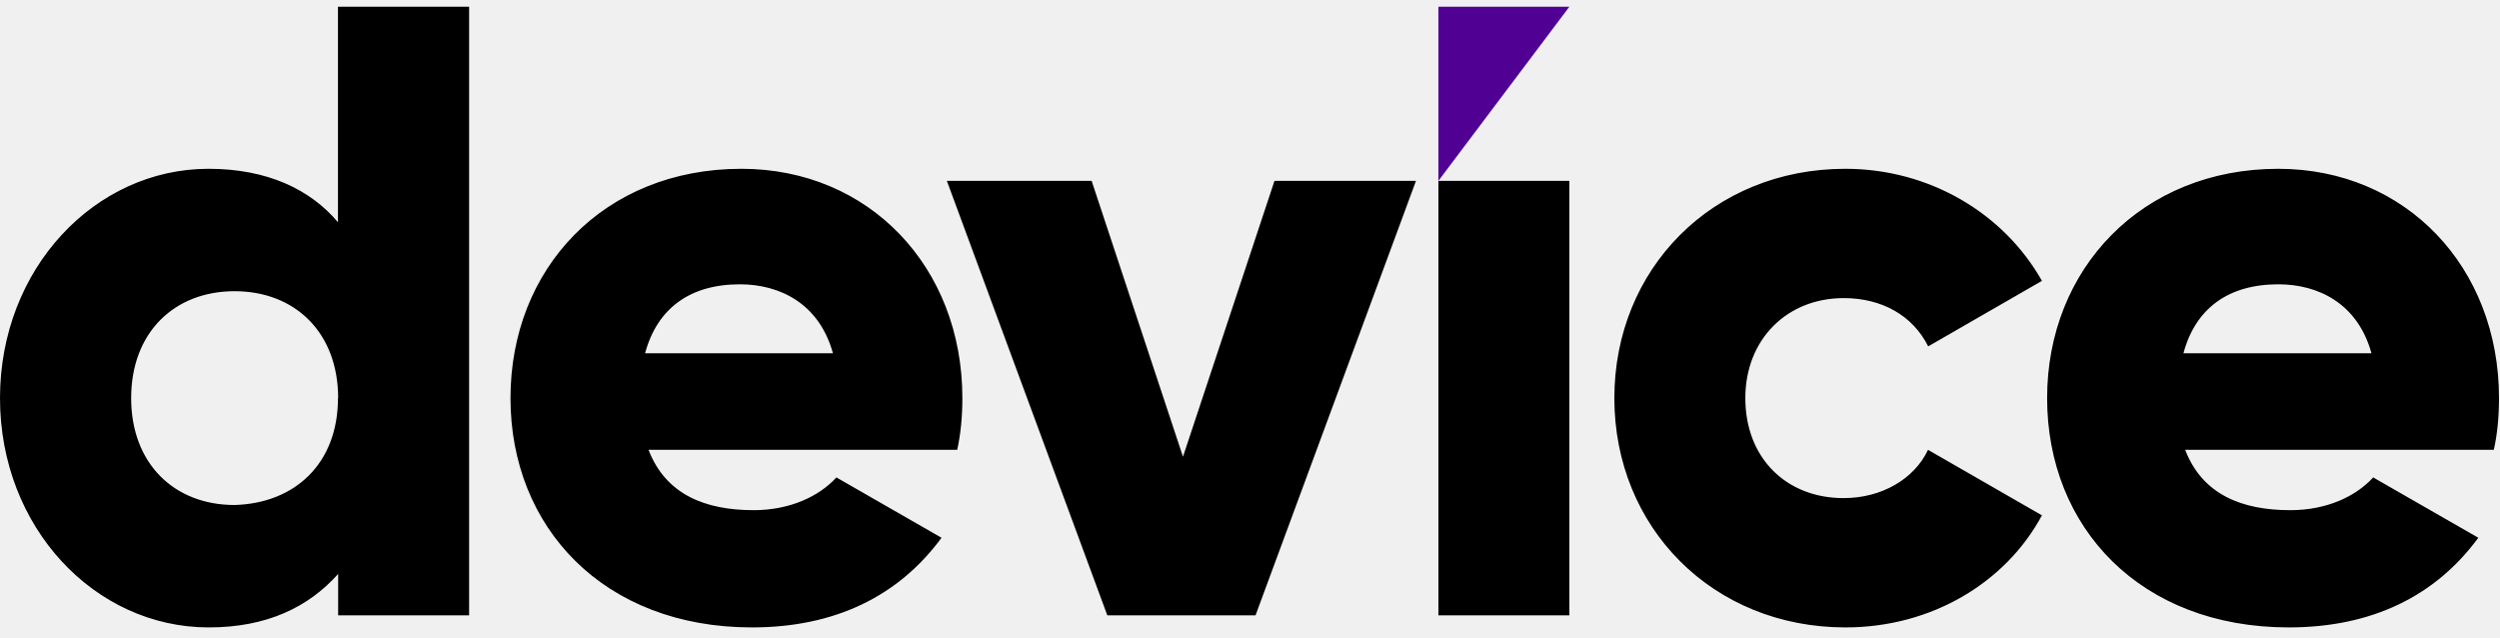
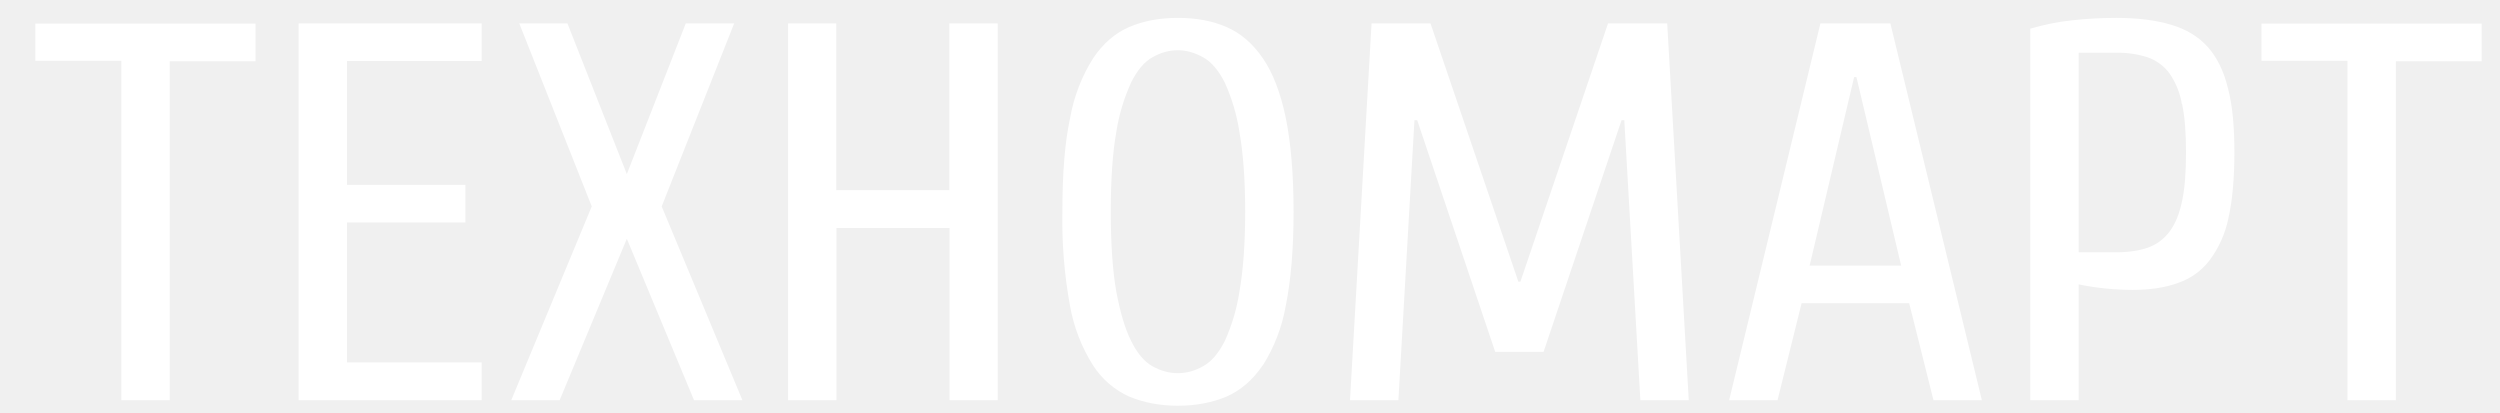
- <svg xmlns="http://www.w3.org/2000/svg" width="145" height="37" fill="none">
-   <path d="M27.22.39v35.3h-7.6v-2.4c-1.7 1.9-4.1 3.1-7.51 3.1C5.5 36.39 0 30.59 0 23.09c0-7.5 5.5-13.3 12.1-13.3 3.41 0 5.91 1.2 7.51 3.1V.39h7.6Zm-7.6 22.7c0-3.8-2.5-6.2-6.01-6.2-3.5 0-6 2.4-6 6.2 0 3.8 2.5 6.2 6 6.2 3.5-.1 6-2.4 6-6.2ZM43.73 29.59c2.1 0 3.8-.8 4.8-1.9l6.1 3.5c-2.5 3.4-6.2 5.2-11 5.2-8.6 0-14.01-5.8-14.01-13.3 0-7.5 5.4-13.3 13.4-13.3 7.41 0 12.82 5.7 12.82 13.3 0 1.1-.1 2.1-.3 3H37.63c1 2.6 3.3 3.5 6.1 3.5Zm4.6-9.1c-.8-2.9-3.1-4-5.4-4-2.9 0-4.8 1.4-5.5 4h10.9ZM82.16 10.49l-9.31 25.2h-8.6l-9.31-25.2h8.4l5.3 16 5.31-16h8.2ZM83.46 10.49h7.6v25.2h-7.6v-25.2ZM93.67 23.09c0-7.5 5.7-13.3 13.4-13.3 4.9 0 9.21 2.6 11.41 6.5l-6.6 3.8c-.9-1.8-2.7-2.8-4.9-2.8-3.3 0-5.71 2.4-5.71 5.8 0 3.5 2.4 5.8 5.7 5.8 2.2 0 4.1-1.1 4.9-2.8l6.61 3.8c-2.1 3.9-6.4 6.5-11.4 6.5-7.71 0-13.41-5.8-13.41-13.3ZM132.9 29.59c2.1 0 3.8-.8 4.8-1.9l6.1 3.5c-2.5 3.4-6.2 5.2-11 5.2-8.61 0-14.02-5.8-14.02-13.3 0-7.5 5.5-13.3 13.41-13.3 7.4 0 12.81 5.7 12.81 13.3 0 1.1-.1 2.1-.3 3h-17.91c1 2.6 3.3 3.5 6.1 3.5Zm4.7-9.1c-.8-2.9-3.1-4-5.4-4-2.91 0-4.81 1.4-5.51 4h10.9Z" fill="#000" />
-   <path d="M83.46.39v10.1l7.6-10.1h-7.6Z" fill="#510094" />
+ <svg xmlns="http://www.w3.org/2000/svg" width="109" height="18" fill="none">
+   <path fill-rule="evenodd" clip-rule="evenodd" d="M104.46 2.66v14.79h-2.11V2.65H98.6V1.03h9.6v1.64h-3.74Zm-8.13 8.7c-.36.46-.82.79-1.38.98-.55.2-1.21.3-1.98.3a11.97 11.97 0 0 1-2.34-.24v5.05h-2.11V1.25c.59-.17 1.19-.3 1.79-.36.6-.07 1.25-.11 1.96-.11.93 0 1.73.1 2.39.3.65.19 1.19.51 1.6.97.4.45.7 1.05.88 1.8.2.76.28 1.69.28 2.8 0 1.14-.09 2.1-.26 2.86a4.62 4.62 0 0 1-.83 1.85Zm-1.2-6.82a3.3 3.3 0 0 0-.54-1.34 2 2 0 0 0-.95-.7 4.2 4.2 0 0 0-1.37-.2h-1.64V11h1.64c.53 0 .99-.07 1.37-.2a2 2 0 0 0 .95-.7c.25-.33.43-.77.55-1.34.12-.56.17-1.26.17-2.11 0-.85-.05-1.55-.17-2.11Zm-11.89 8.68h-4.69l-1.05 4.23h-2.11l3.98-16.43h3.05l3.99 16.43H84.3l-1.06-4.23Zm-2.3-9.86h-.1l-1.94 8.22h3.99l-1.95-8.22ZM70.81 5.24h-.11l-3.4 10.1h-2.11l-3.4-10.1h-.12l-.7 12.21h-2.11l.94-16.43h2.57l3.83 11.26h.09l3.82-11.26h2.58l.94 16.43h-2.11l-.7-12.2ZM55.06 15.92c-.44.65-.97 1.1-1.58 1.37-.62.26-1.33.4-2.12.4-.8 0-1.5-.14-2.13-.4a3.68 3.68 0 0 1-1.58-1.37 7.22 7.22 0 0 1-1-2.6 20.58 20.58 0 0 1-.33-4.09c0-1.64.1-3 .34-4.1a7.22 7.22 0 0 1 1-2.59c.43-.64.96-1.1 1.57-1.36.62-.27 1.33-.4 2.13-.4.8 0 1.5.13 2.12.4.62.27 1.14.72 1.58 1.36.44.64.77 1.5 1 2.6.22 1.08.34 2.45.34 4.1 0 1.64-.12 3-.34 4.09a7.22 7.22 0 0 1-1 2.6ZM54.04 5.76a8.2 8.2 0 0 0-.64-2.16c-.27-.53-.58-.9-.94-1.1-.36-.2-.73-.31-1.1-.31-.38 0-.75.1-1.1.3-.37.2-.68.58-.94 1.1a8.2 8.2 0 0 0-.65 2.17c-.16.9-.24 2.06-.24 3.47 0 1.41.08 2.57.24 3.48.17.9.38 1.63.65 2.16.26.53.57.9.93 1.1.36.2.73.3 1.1.3.38 0 .75-.1 1.1-.3.37-.2.68-.57.95-1.1a8.2 8.2 0 0 0 .64-2.16c.16-.91.25-2.07.25-3.48 0-1.4-.09-2.56-.25-3.47ZM41.39 9.94h-4.92v7.51h-2.11V1.02h2.1v7.27h4.93V1.02h2.11v16.43h-2.1V9.94Zm-11.13 7.51-2.93-7.04-2.93 7.04h-2.11L25.8 9l-3.16-7.98h2.1l2.59 6.57 2.57-6.57h2.11L28.85 9l3.52 8.45h-2.11ZM13.02 1.02H21v1.64h-5.87v5.4h5.16V9.7h-5.16v6.1H21v1.65h-7.98V1.02ZM7.4 17.45H5.29V2.65H1.54V1.03h9.6v1.64H7.4v14.79Z" fill="#fff" />
</svg>
